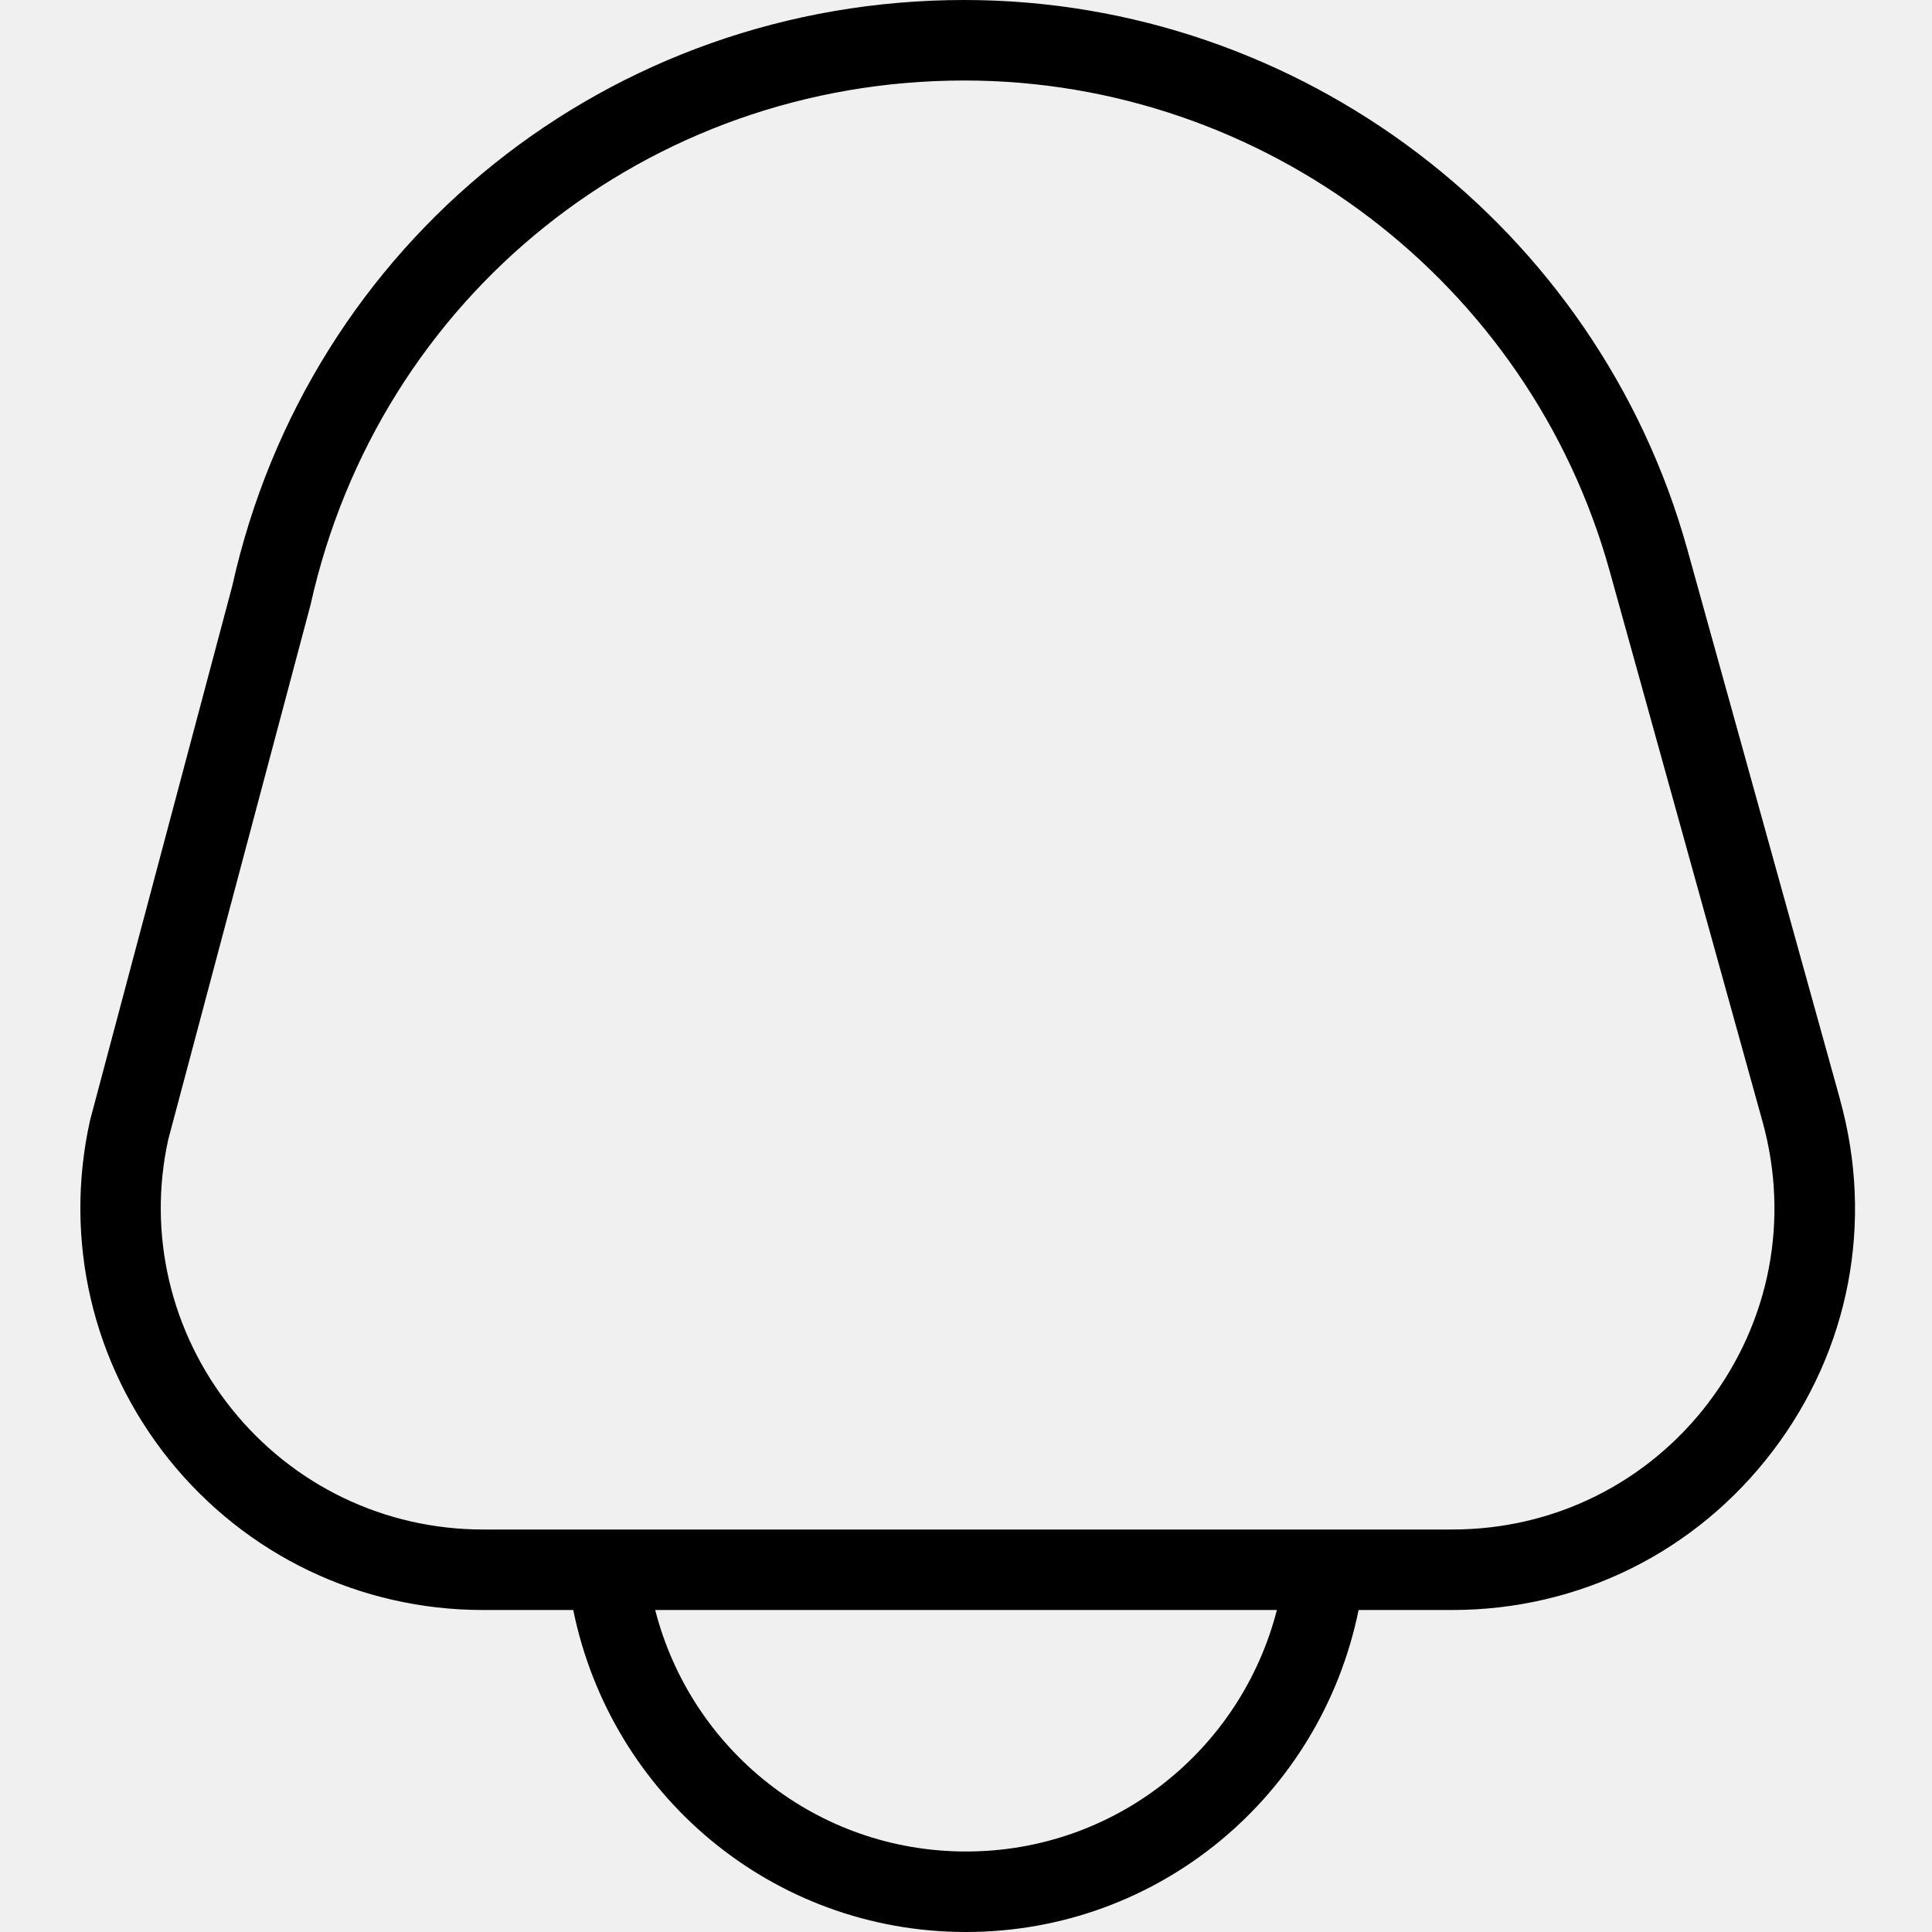
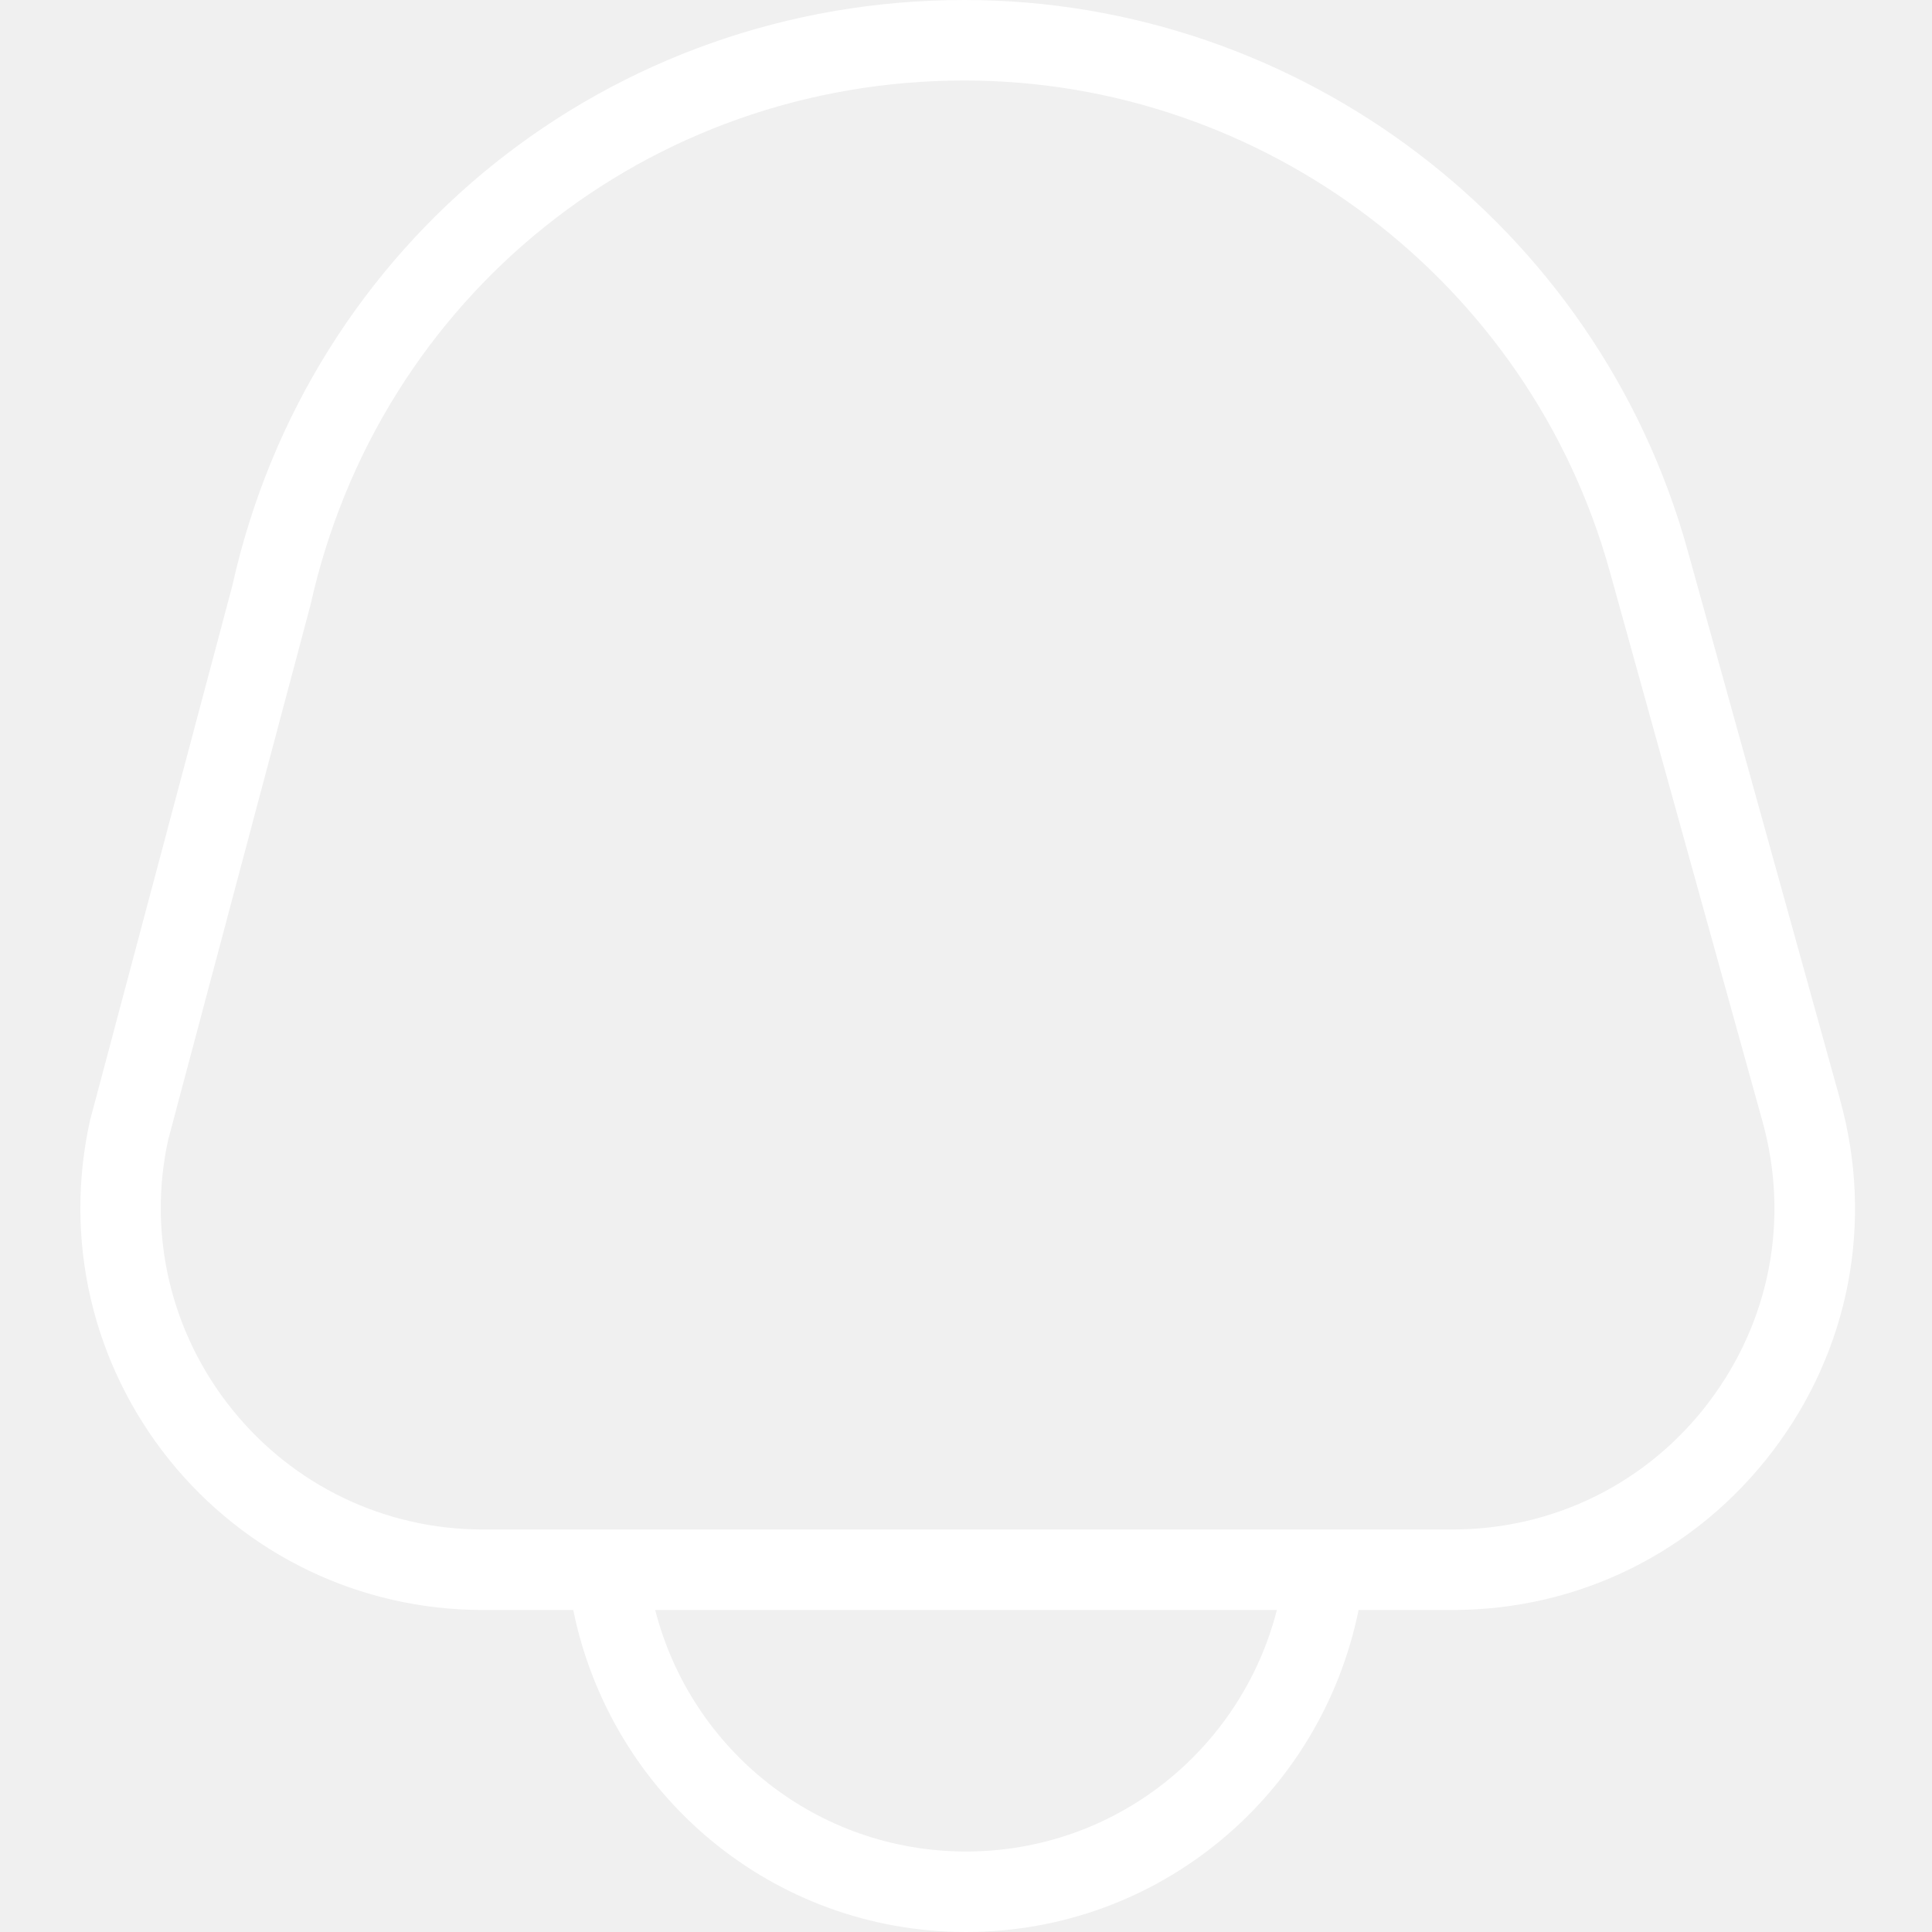
<svg xmlns="http://www.w3.org/2000/svg" id="Layer_1" data-name="Layer 1" viewBox="0 0 24 24">
-   <path d="M22.859,13.662l-1.898-6.836C19.844,2.807,16.151,0,11.979,0,7.577,0,3.835,3.002,2.885,7.28l-1.766,6.635c-.331,1.487,.026,3.023,.98,4.215,.955,1.188,2.376,1.87,3.9,1.87h1.122c.47,2.305,2.48,4,4.878,4s4.408-1.695,4.878-4h1.164c1.576,0,3.027-.72,3.981-1.975,.954-1.254,1.258-2.844,.836-4.363Zm-10.859,9.338c-1.849,0-3.414-1.258-3.861-3h7.723c-.448,1.742-2.012,3-3.861,3Zm9.227-5.58c-.763,1.004-1.924,1.58-3.185,1.58H6c-1.22,0-2.357-.546-3.12-1.496-.764-.952-1.049-2.182-.789-3.352l1.766-6.636C4.709,3.68,8.049,1,11.979,1c3.724,0,7.021,2.506,8.017,6.094l1.898,6.836c.338,1.216,.094,2.487-.668,3.49Z" />
+   <path d="M22.859,13.662l-1.898-6.836C19.844,2.807,16.151,0,11.979,0,7.577,0,3.835,3.002,2.885,7.28l-1.766,6.635c-.331,1.487,.026,3.023,.98,4.215,.955,1.188,2.376,1.87,3.9,1.87h1.122c.47,2.305,2.48,4,4.878,4s4.408-1.695,4.878-4h1.164c1.576,0,3.027-.72,3.981-1.975,.954-1.254,1.258-2.844,.836-4.363Zm-10.859,9.338c-1.849,0-3.414-1.258-3.861-3h7.723c-.448,1.742-2.012,3-3.861,3Zm9.227-5.58c-.763,1.004-1.924,1.58-3.185,1.58H6c-1.22,0-2.357-.546-3.12-1.496-.764-.952-1.049-2.182-.789-3.352l1.766-6.636C4.709,3.68,8.049,1,11.979,1c3.724,0,7.021,2.506,8.017,6.094l1.898,6.836c.338,1.216,.094,2.487-.668,3.49Z" fill="white" />
</svg>
